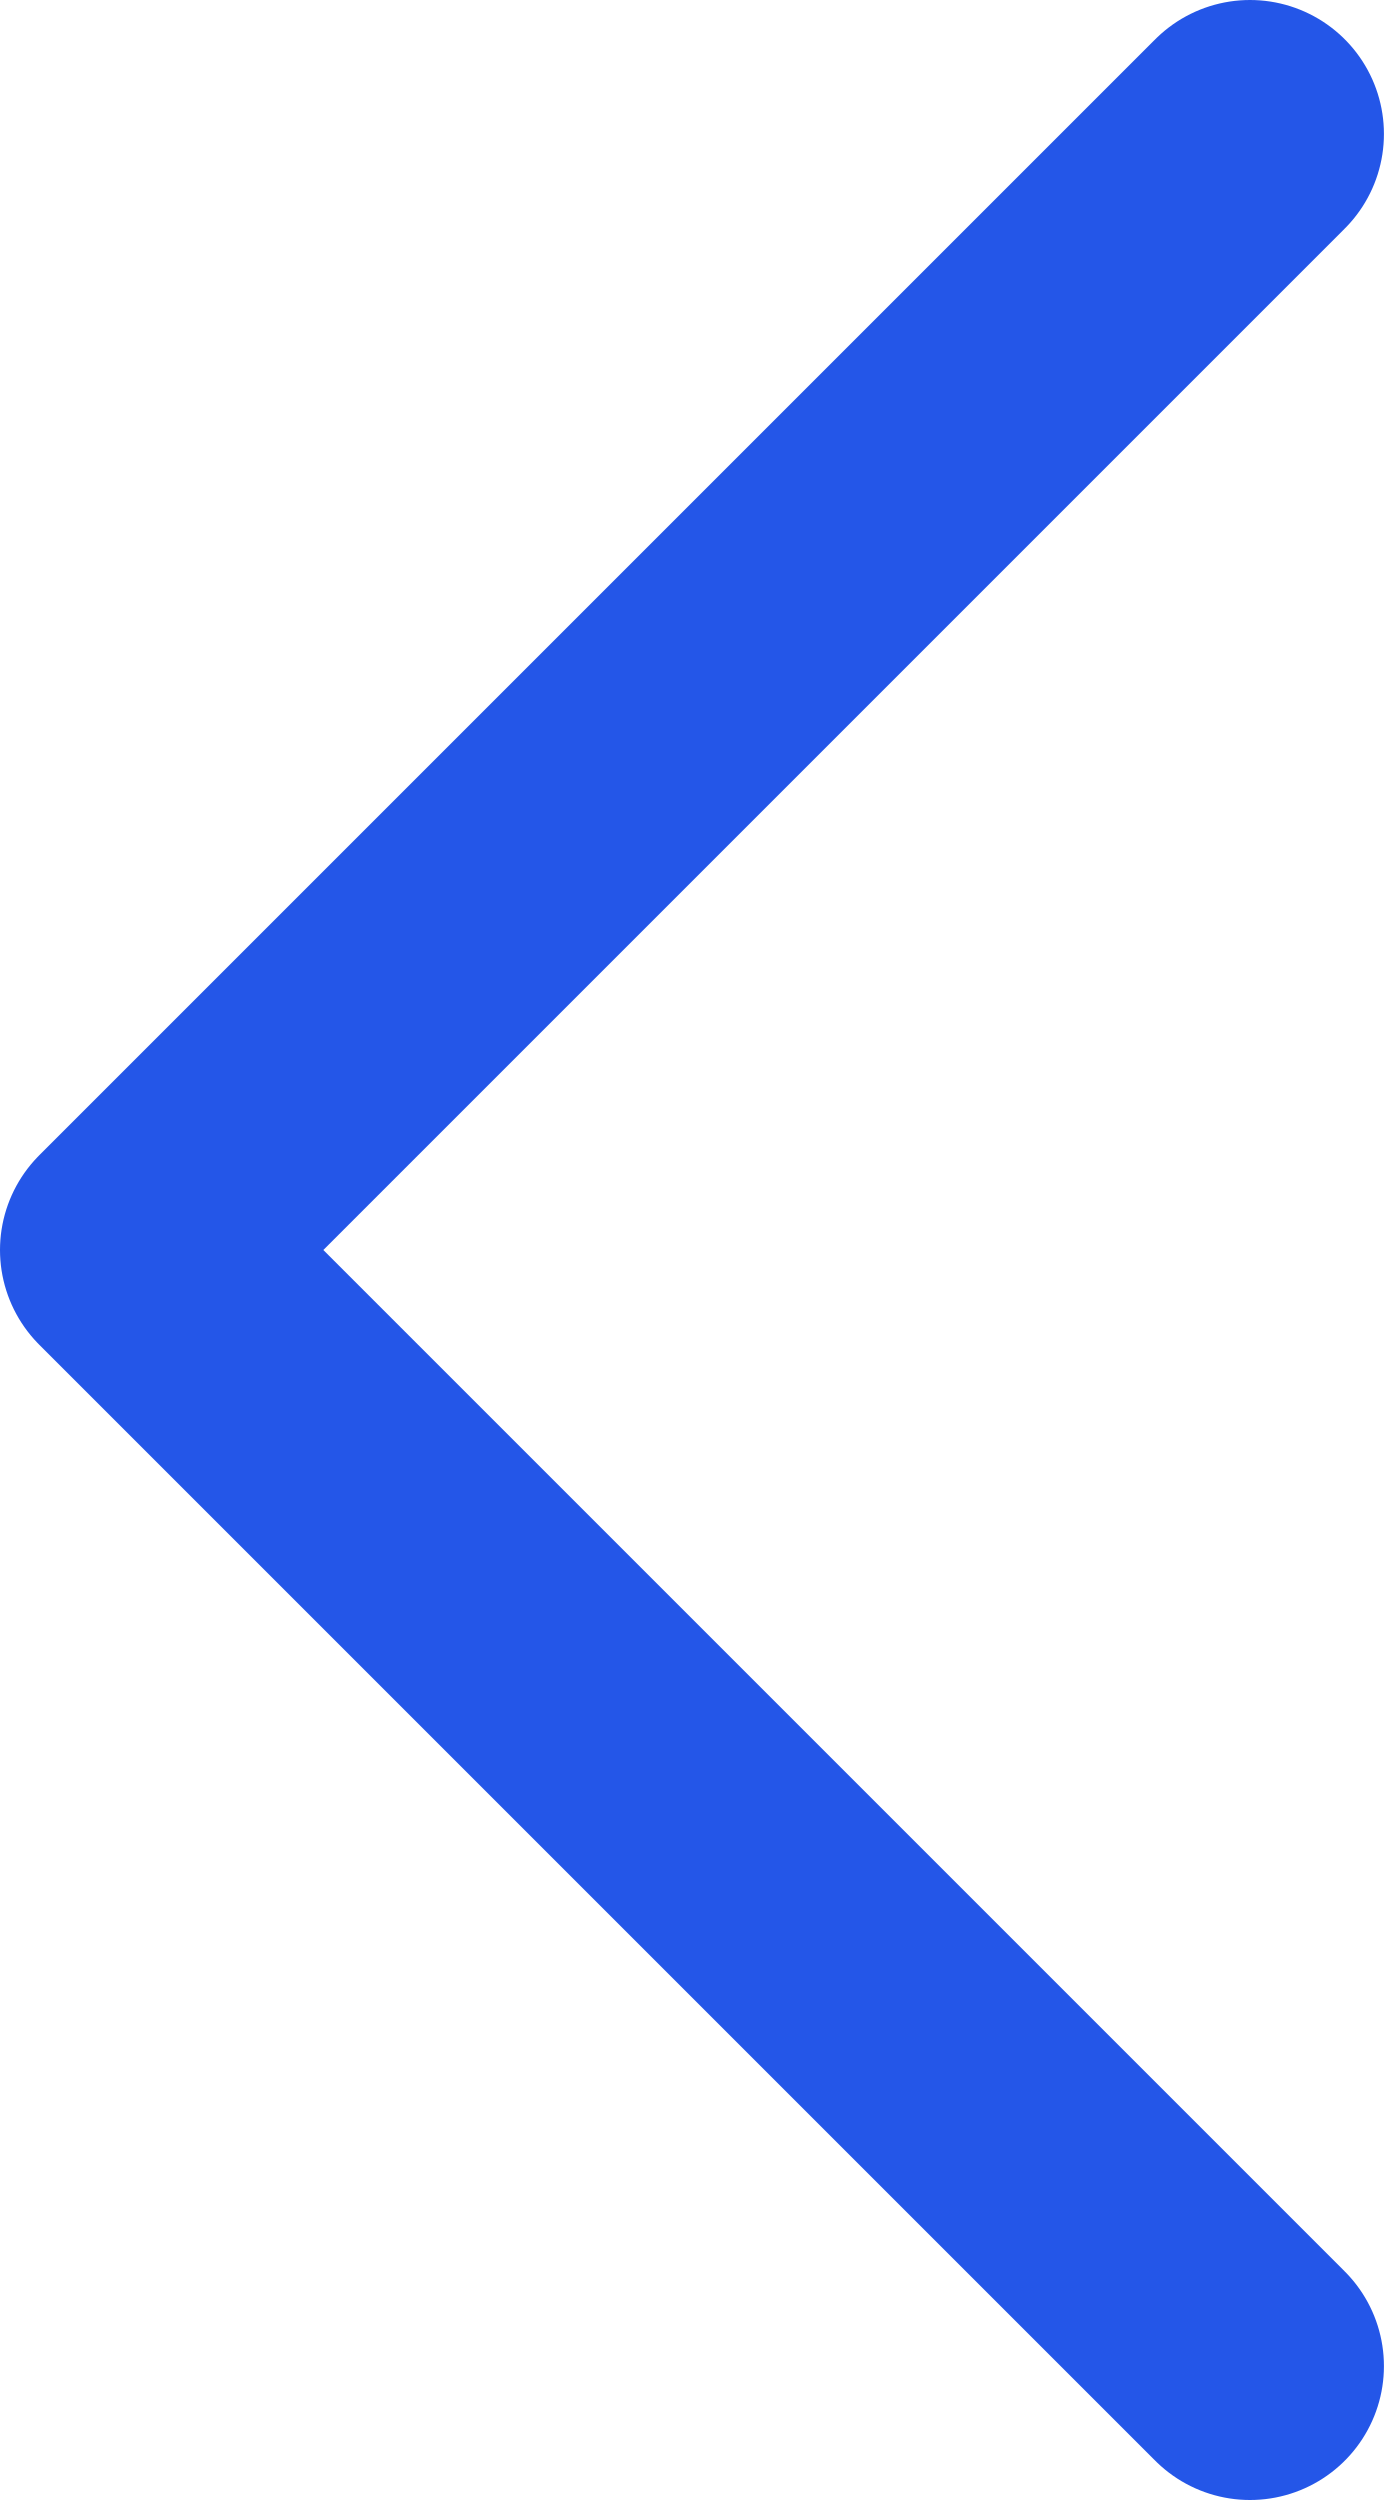
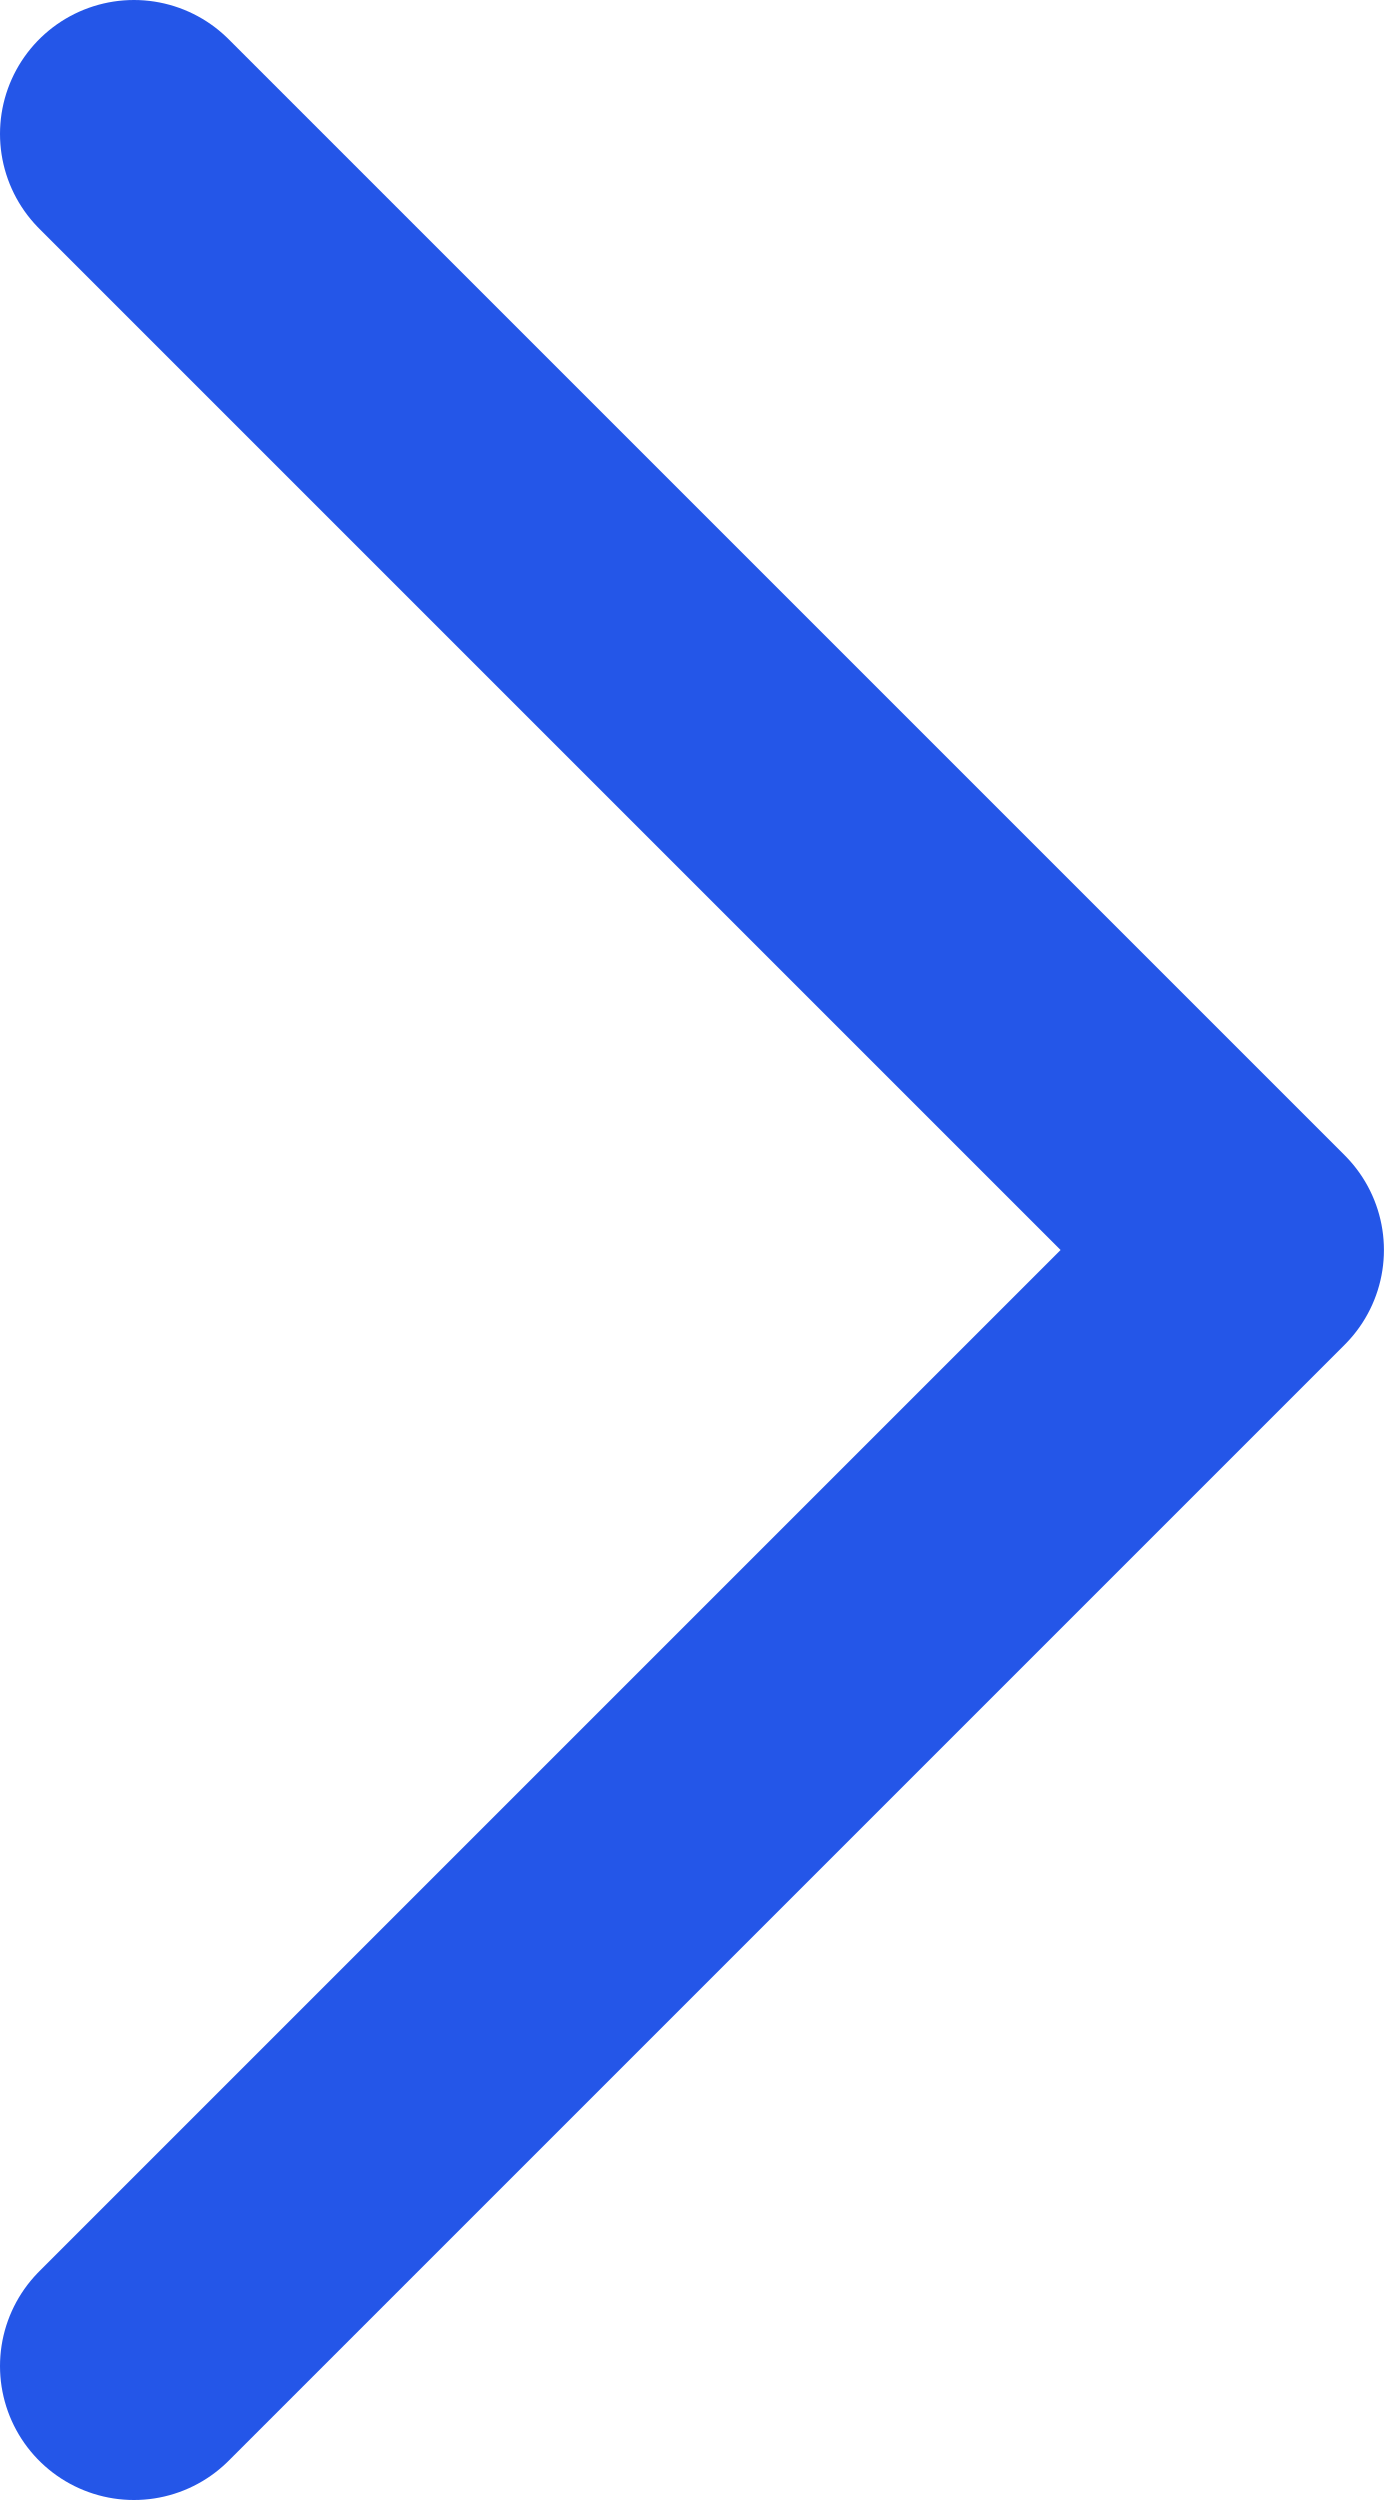
<svg xmlns="http://www.w3.org/2000/svg" preserveAspectRatio="none" overflow="visible" style="display: block;" width="6.2" height="11.2" viewBox="0 0 6.2 11.2" fill="none">
-   <path id="Vector 18" d="M5.6 0.6L0.6 5.6L5.6 10.6" stroke-width="1.2" stroke-linecap="round" stroke-linejoin="round" stroke="#2456E8" />
+   <path id="Vector 18" d="M0.6 0.6L5.6 5.6L0.6 10.6" stroke-width="1.2" stroke-linecap="round" stroke-linejoin="round" stroke="#2456E8" />
</svg>
